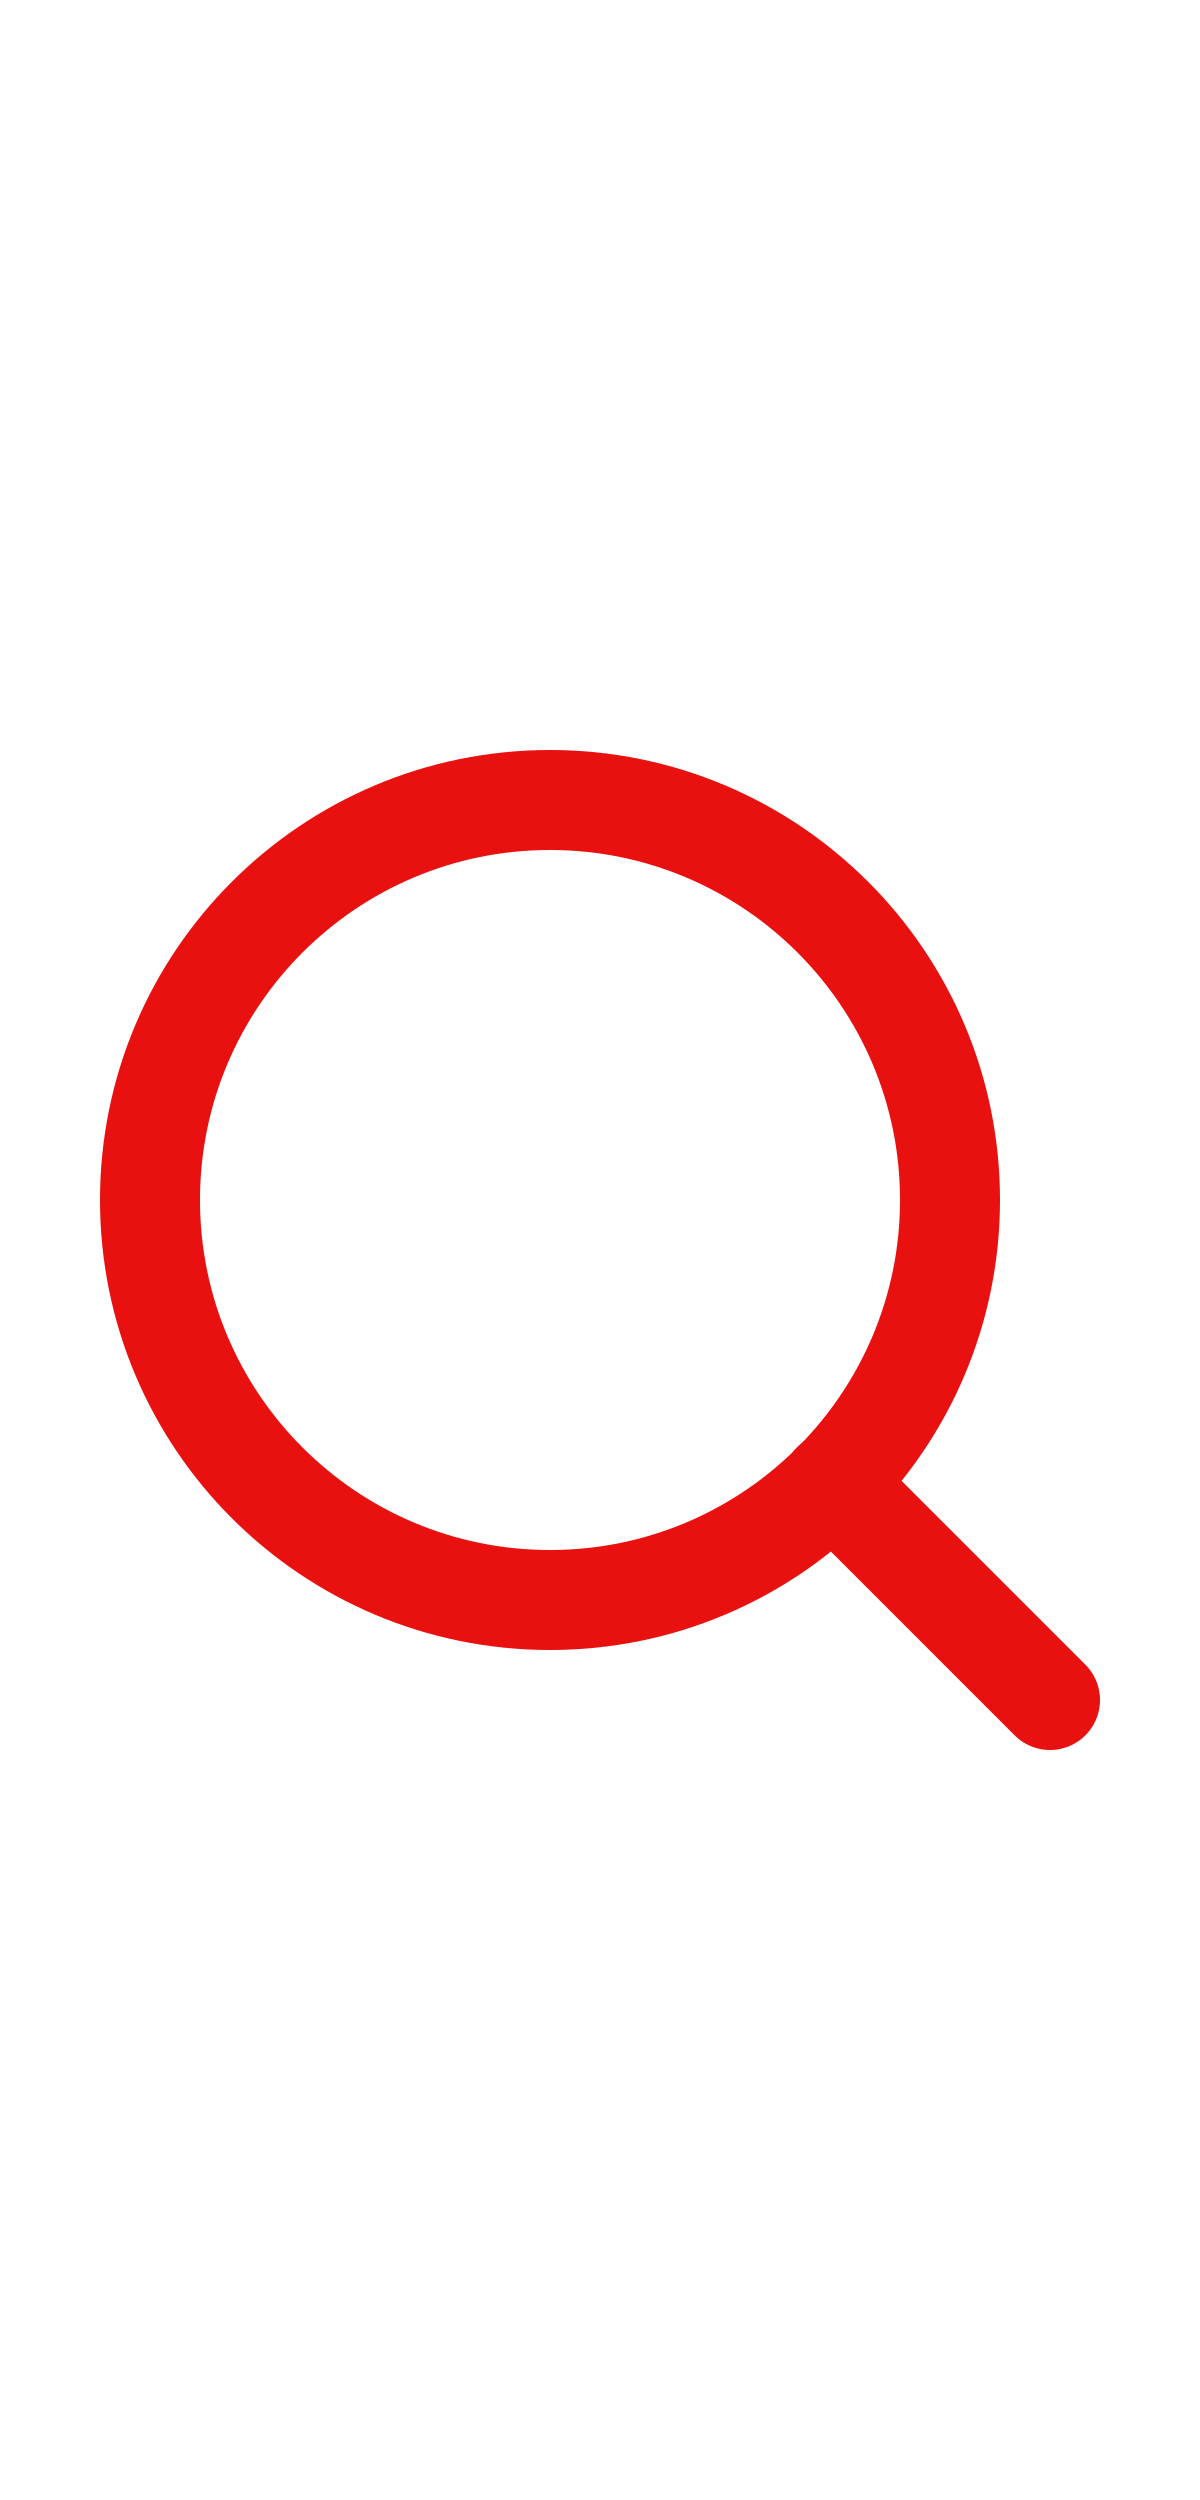
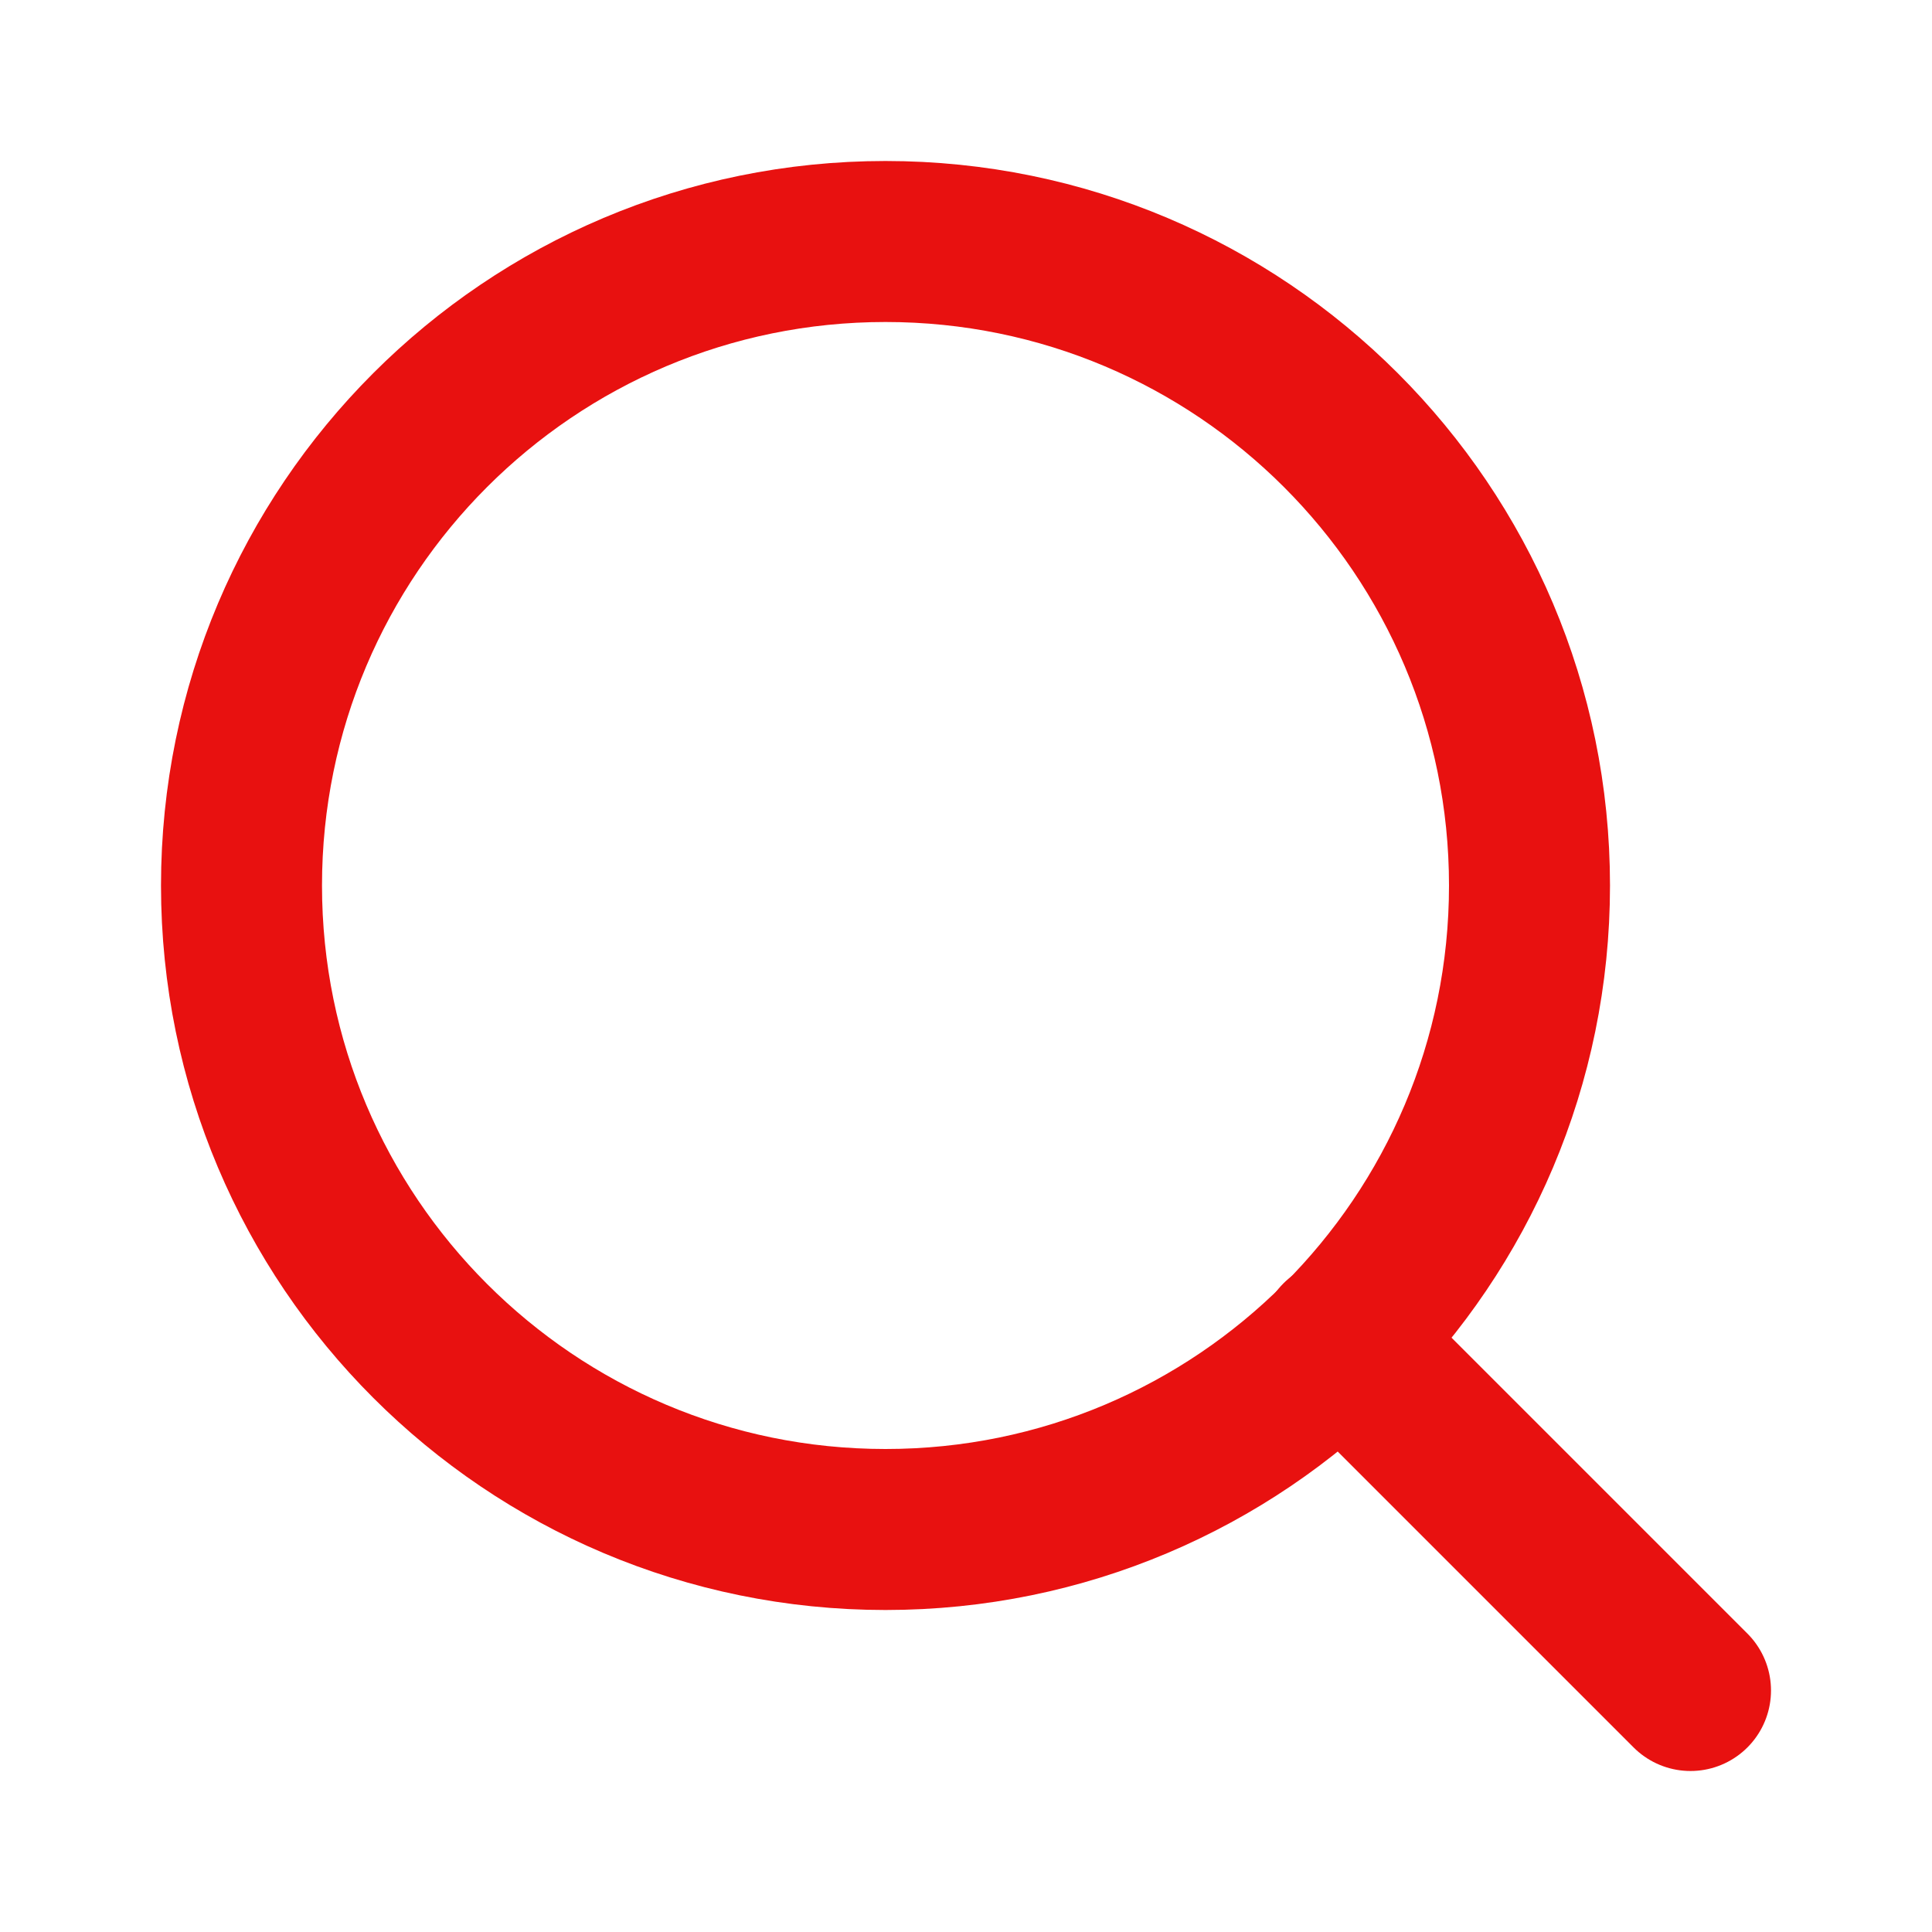
- <svg xmlns="http://www.w3.org/2000/svg" width="24" height="50" viewBox="0 0 24 24" fill="none">
+ <svg xmlns="http://www.w3.org/2000/svg" width="24" height="24" viewBox="0 0 24 24" fill="none">
  <path d="M11 19C15.418 19 19 15.418 19 11C19 6.582 15.418 3 11 3C6.582 3 3 6.582 3 11C3 15.418 6.582 19 11 19Z" stroke="#E81110" stroke-width="2" stroke-linecap="round" stroke-linejoin="round" />
  <path d="M21 21L16.65 16.65" stroke="#E81110" stroke-width="2" stroke-linecap="round" stroke-linejoin="round" />
</svg>
